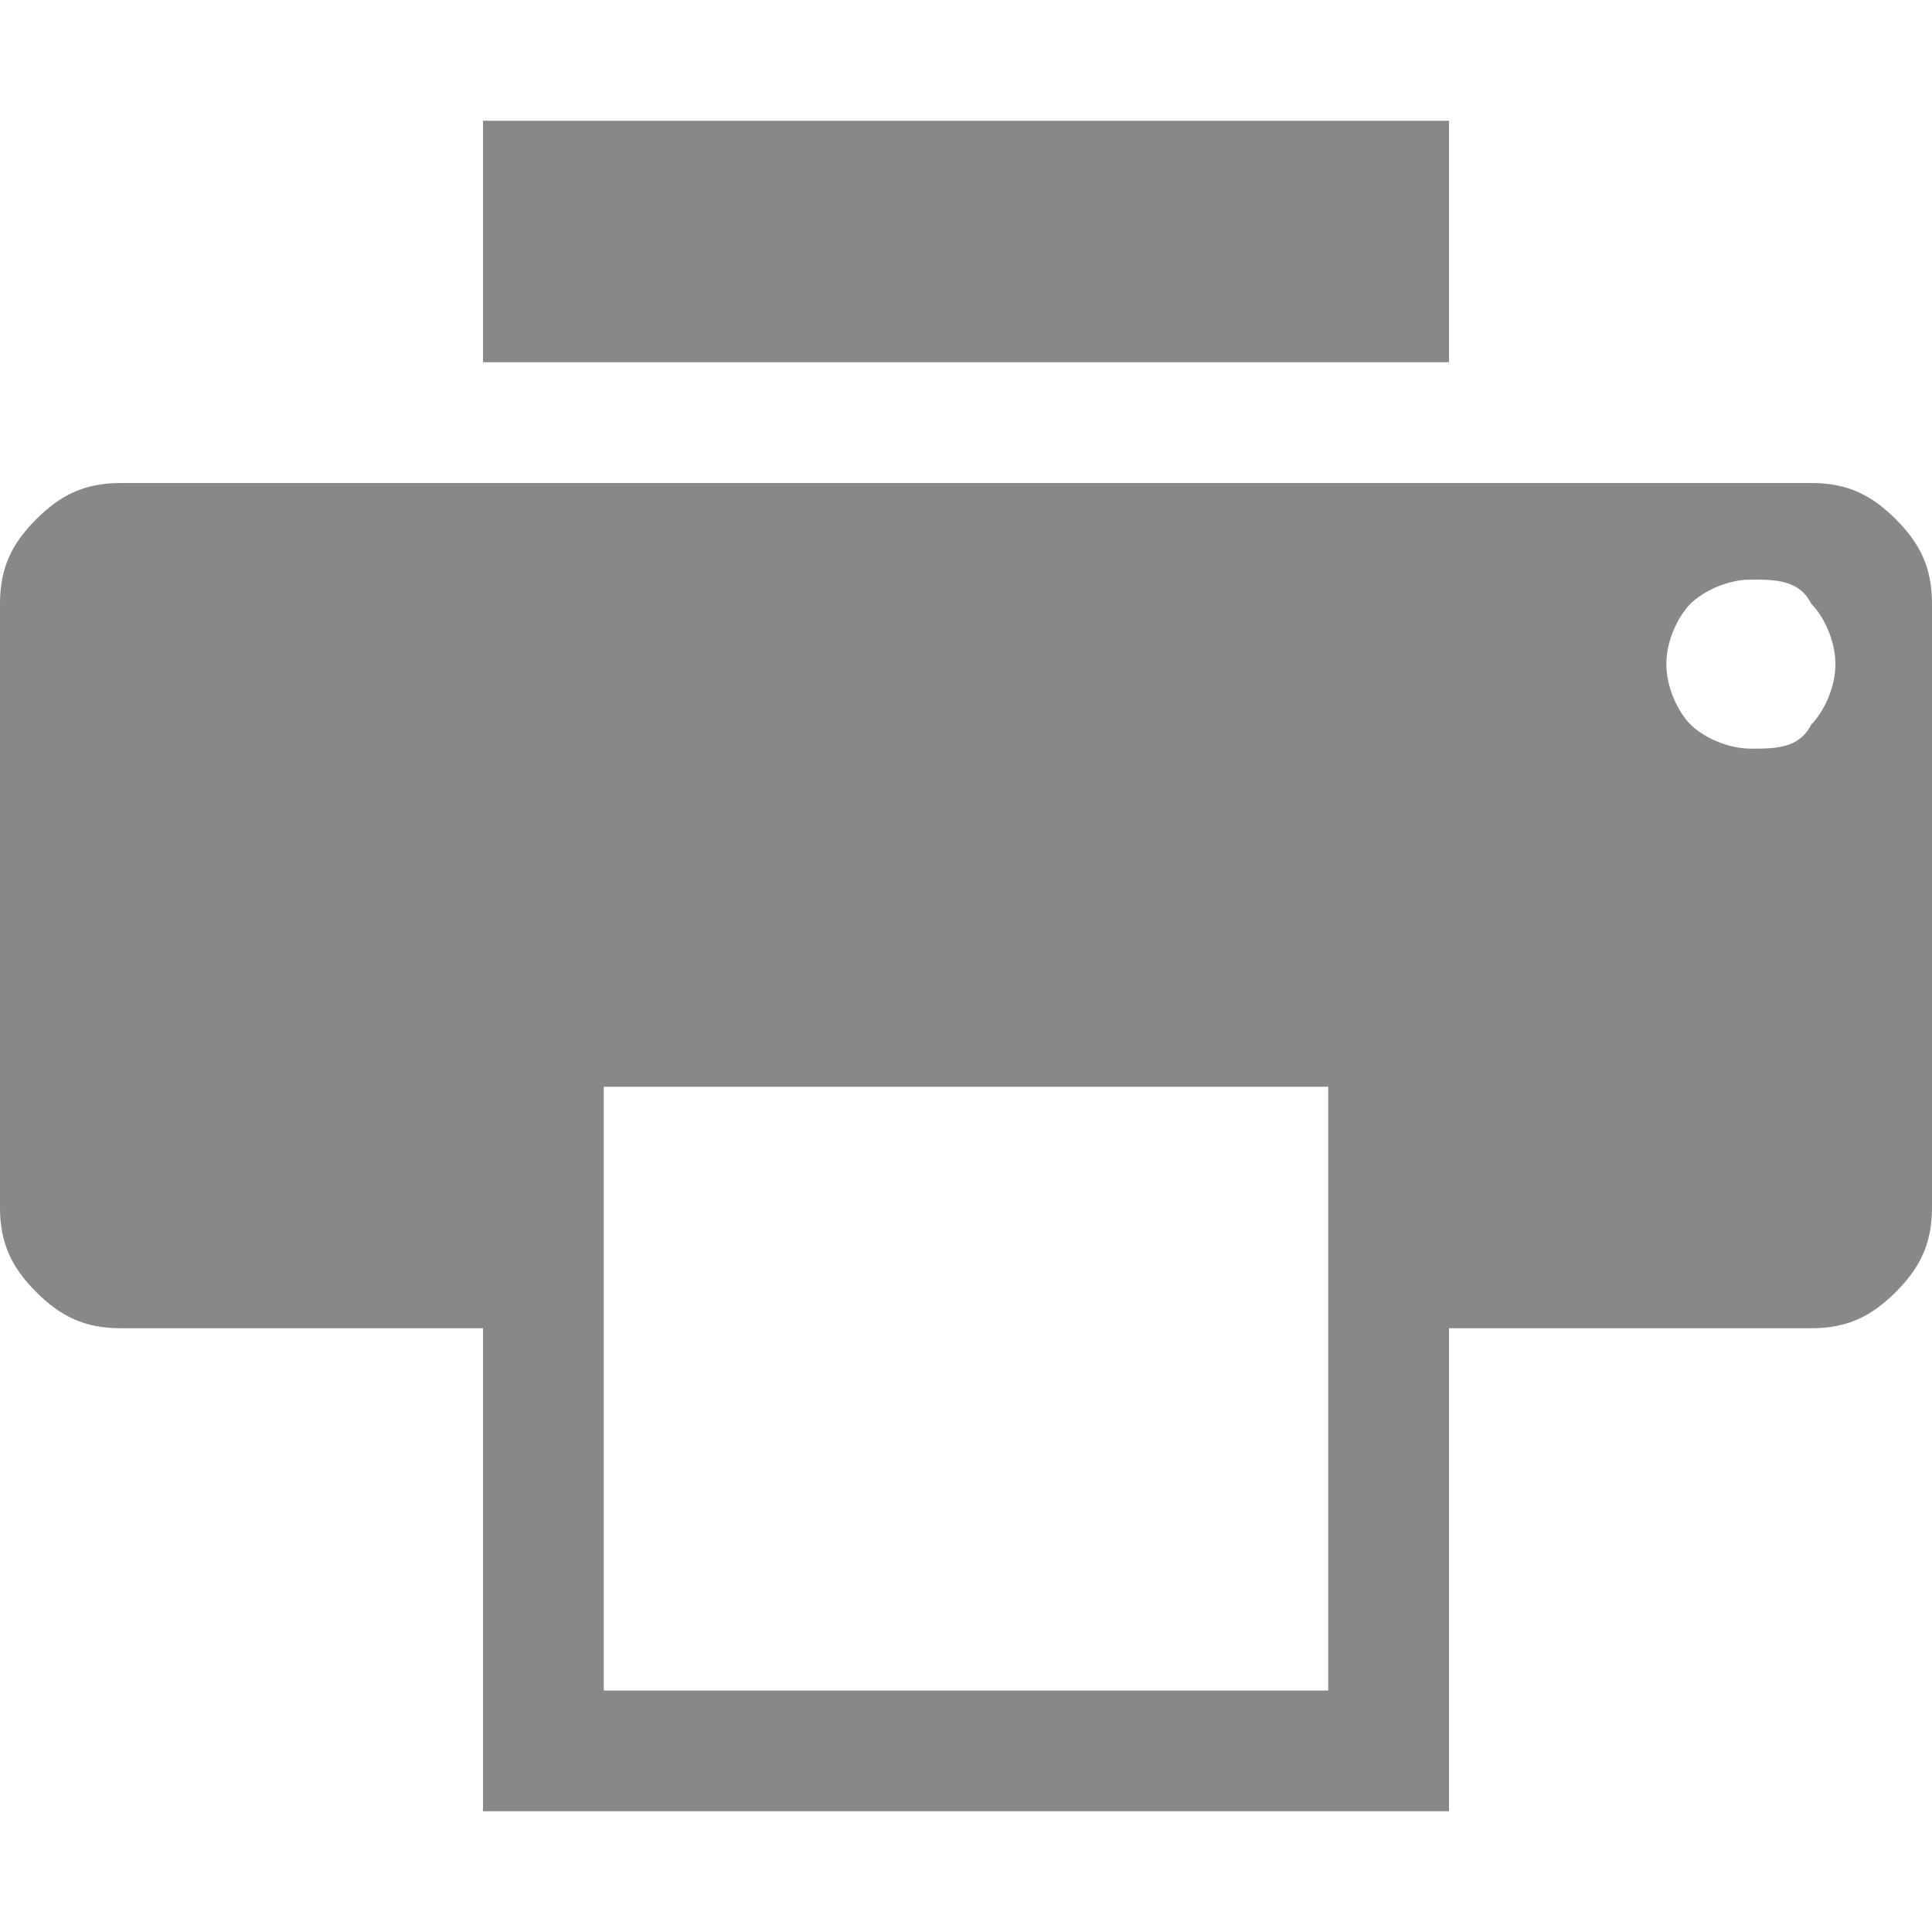
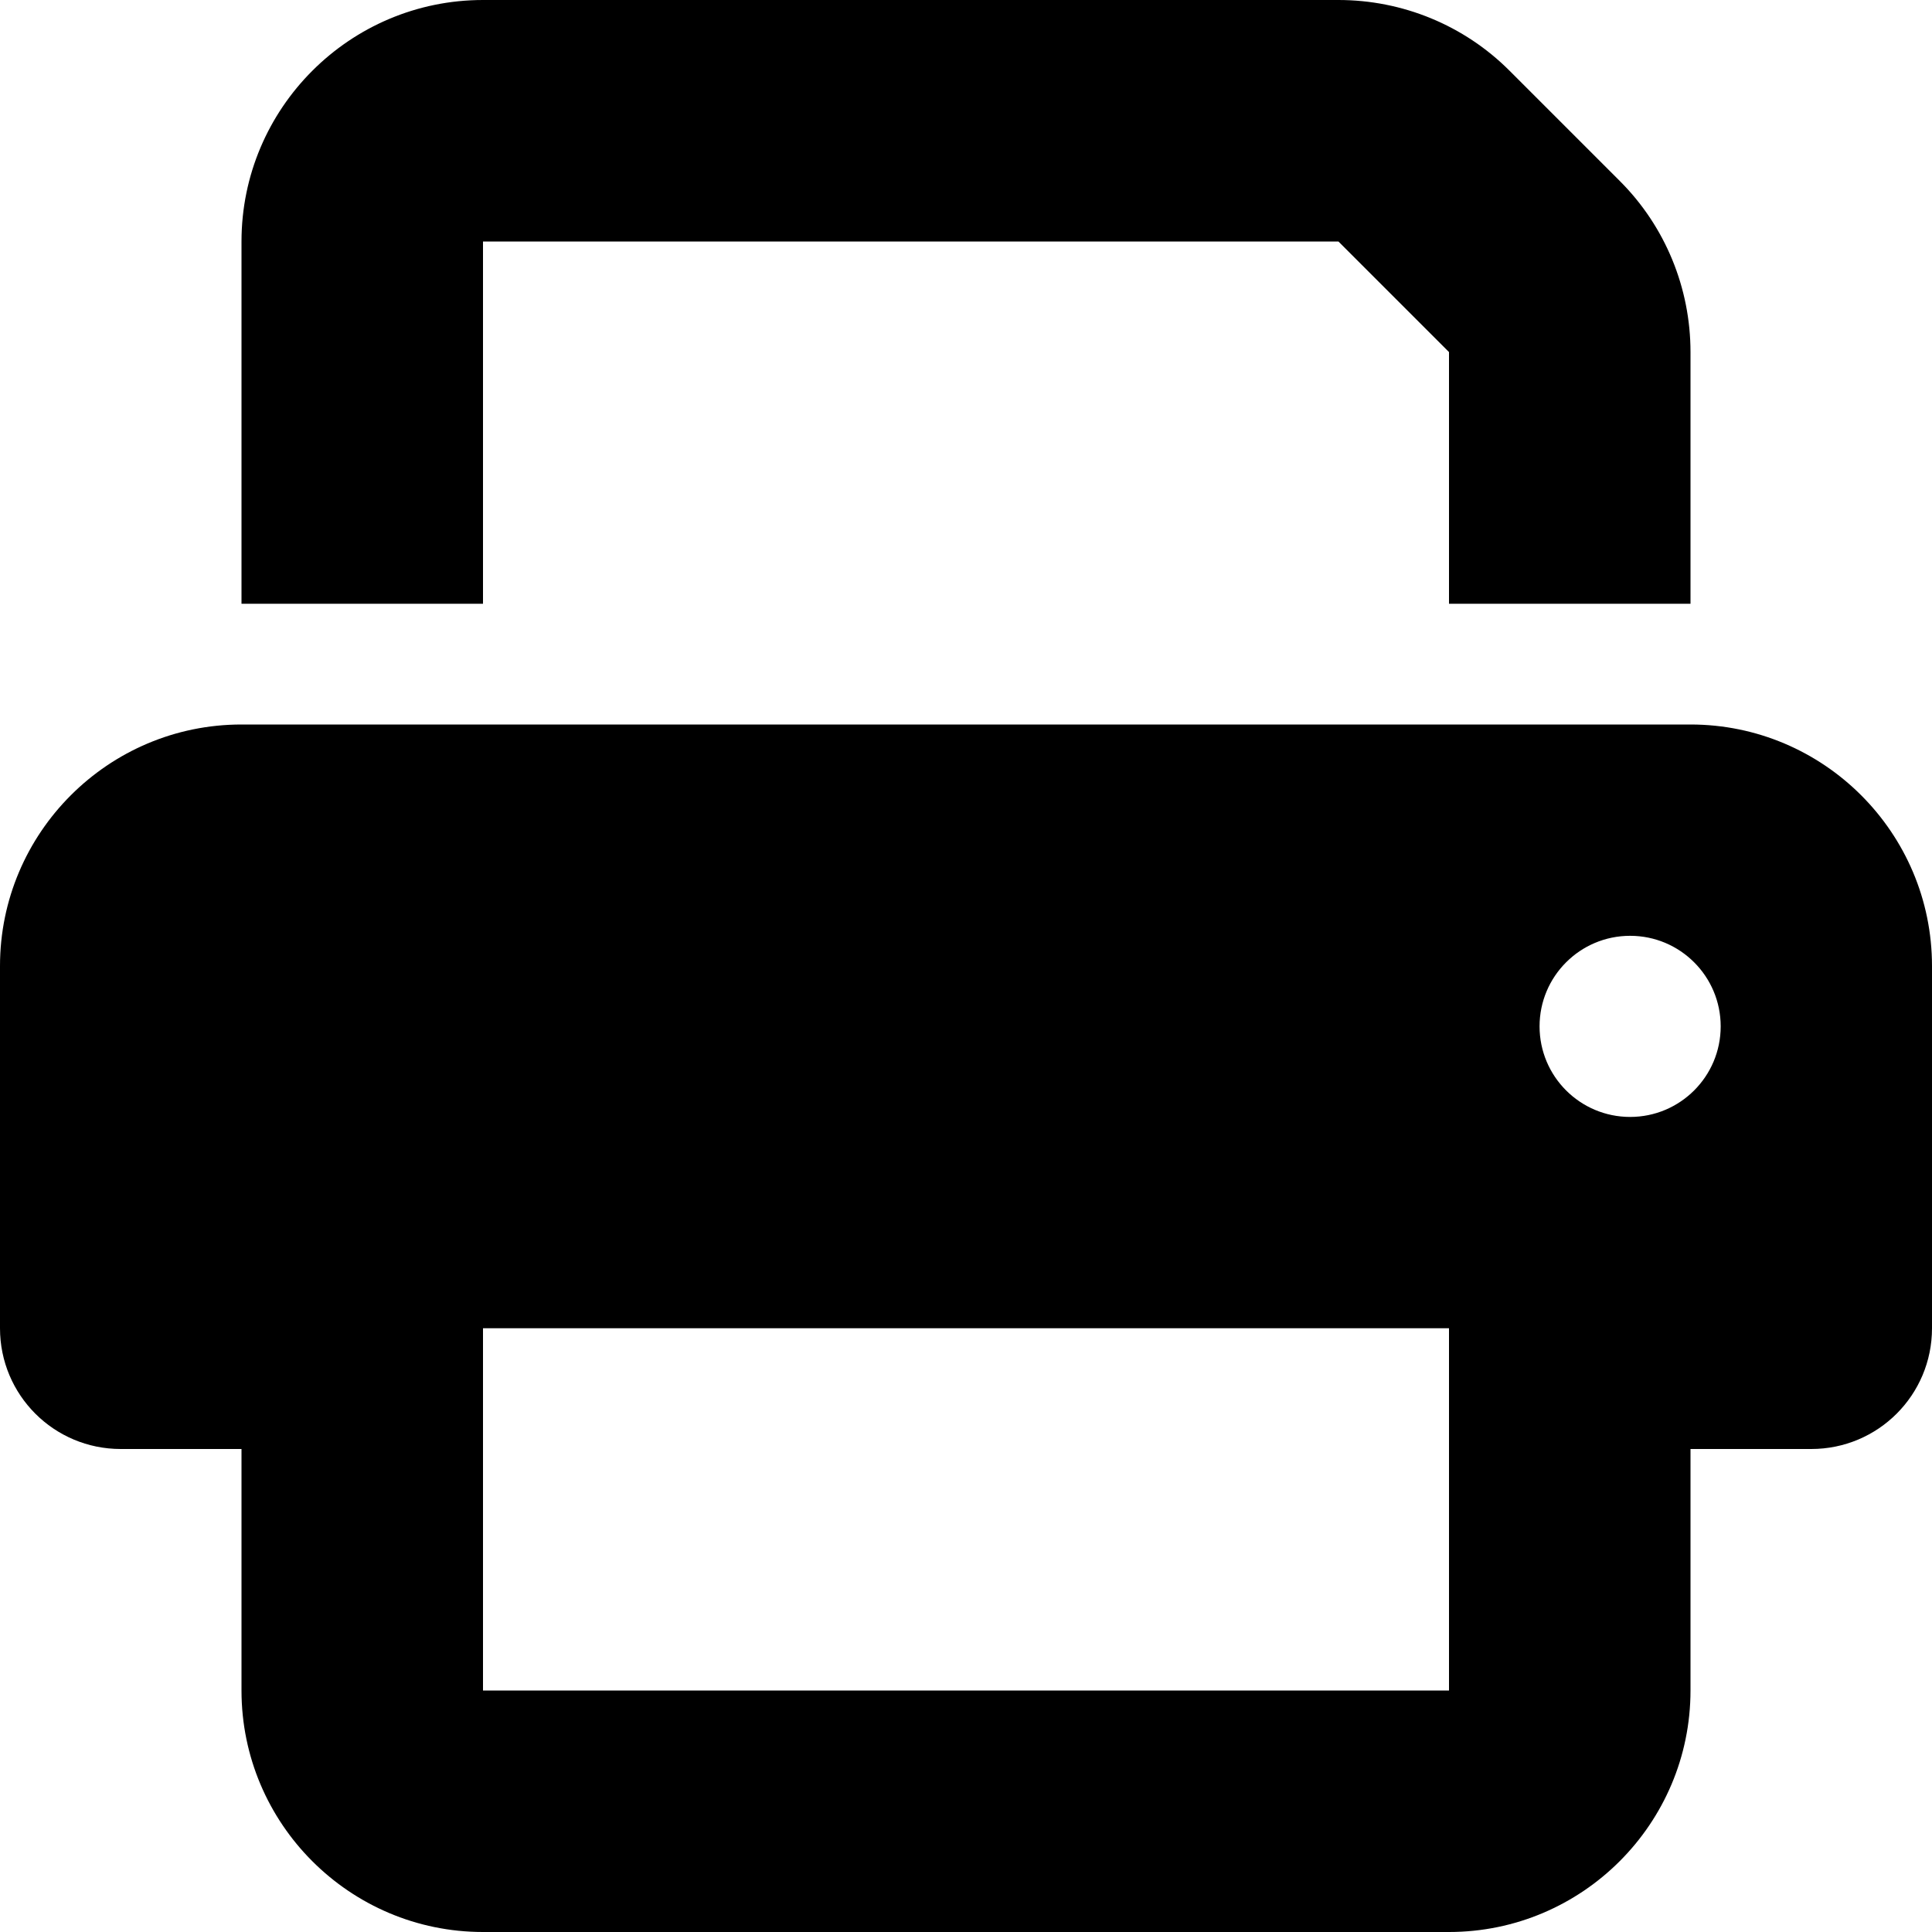
- <svg xmlns="http://www.w3.org/2000/svg" width="16" height="16" viewBox="0 -1 16 16" preserveAspectRatio="xMinYMid meet" overflow="visible">
-   <path d="M15.7 3.3c.2.2.3.4.3.7v5c0 .3-.1.5-.3.7-.2.2-.4.3-.7.3h-3v4H4v-4H1c-.3 0-.5-.1-.7-.3C.1 9.5 0 9.3 0 9V4c0-.3.1-.5.3-.7.2-.2.4-.3.7-.3h14c.3 0 .5.1.7.3zM4 2h8V0H4v2zm7 6H5v5h6V8zm3.5-4.2c-.2 0-.4.1-.5.2-.1.1-.2.3-.2.5s.1.4.2.5c.1.1.3.2.5.2s.4 0 .5-.2c.1-.1.2-.3.2-.5s-.1-.4-.2-.5c-.1-.2-.3-.2-.5-.2z" fill="#888" />
+ <svg xmlns="http://www.w3.org/2000/svg" viewBox="0 0 512 512" preserveAspectRatio="xMinYMid meet">
+   <path d="M128 0C92.7 0 64 28.7 64 64v96h64V64H354.7L384 93.3V160h64V93.3c0-17-6.7-33.3-18.7-45.3L400 18.7C388 6.7 371.7 0 354.7 0H128zM384 352v32 64H128V384 368 352H384zm64 32h32c17.7 0 32-14.3 32-32V256c0-35.3-28.7-64-64-64H64c-35.3 0-64 28.7-64 64v96c0 17.7 14.3 32 32 32H64v64c0 35.3 28.7 64 64 64H384c35.3 0 64-28.7 64-64V384zM432 248a24 24 0 1 1 0 48 24 24 0 1 1 0-48z" />
</svg>
